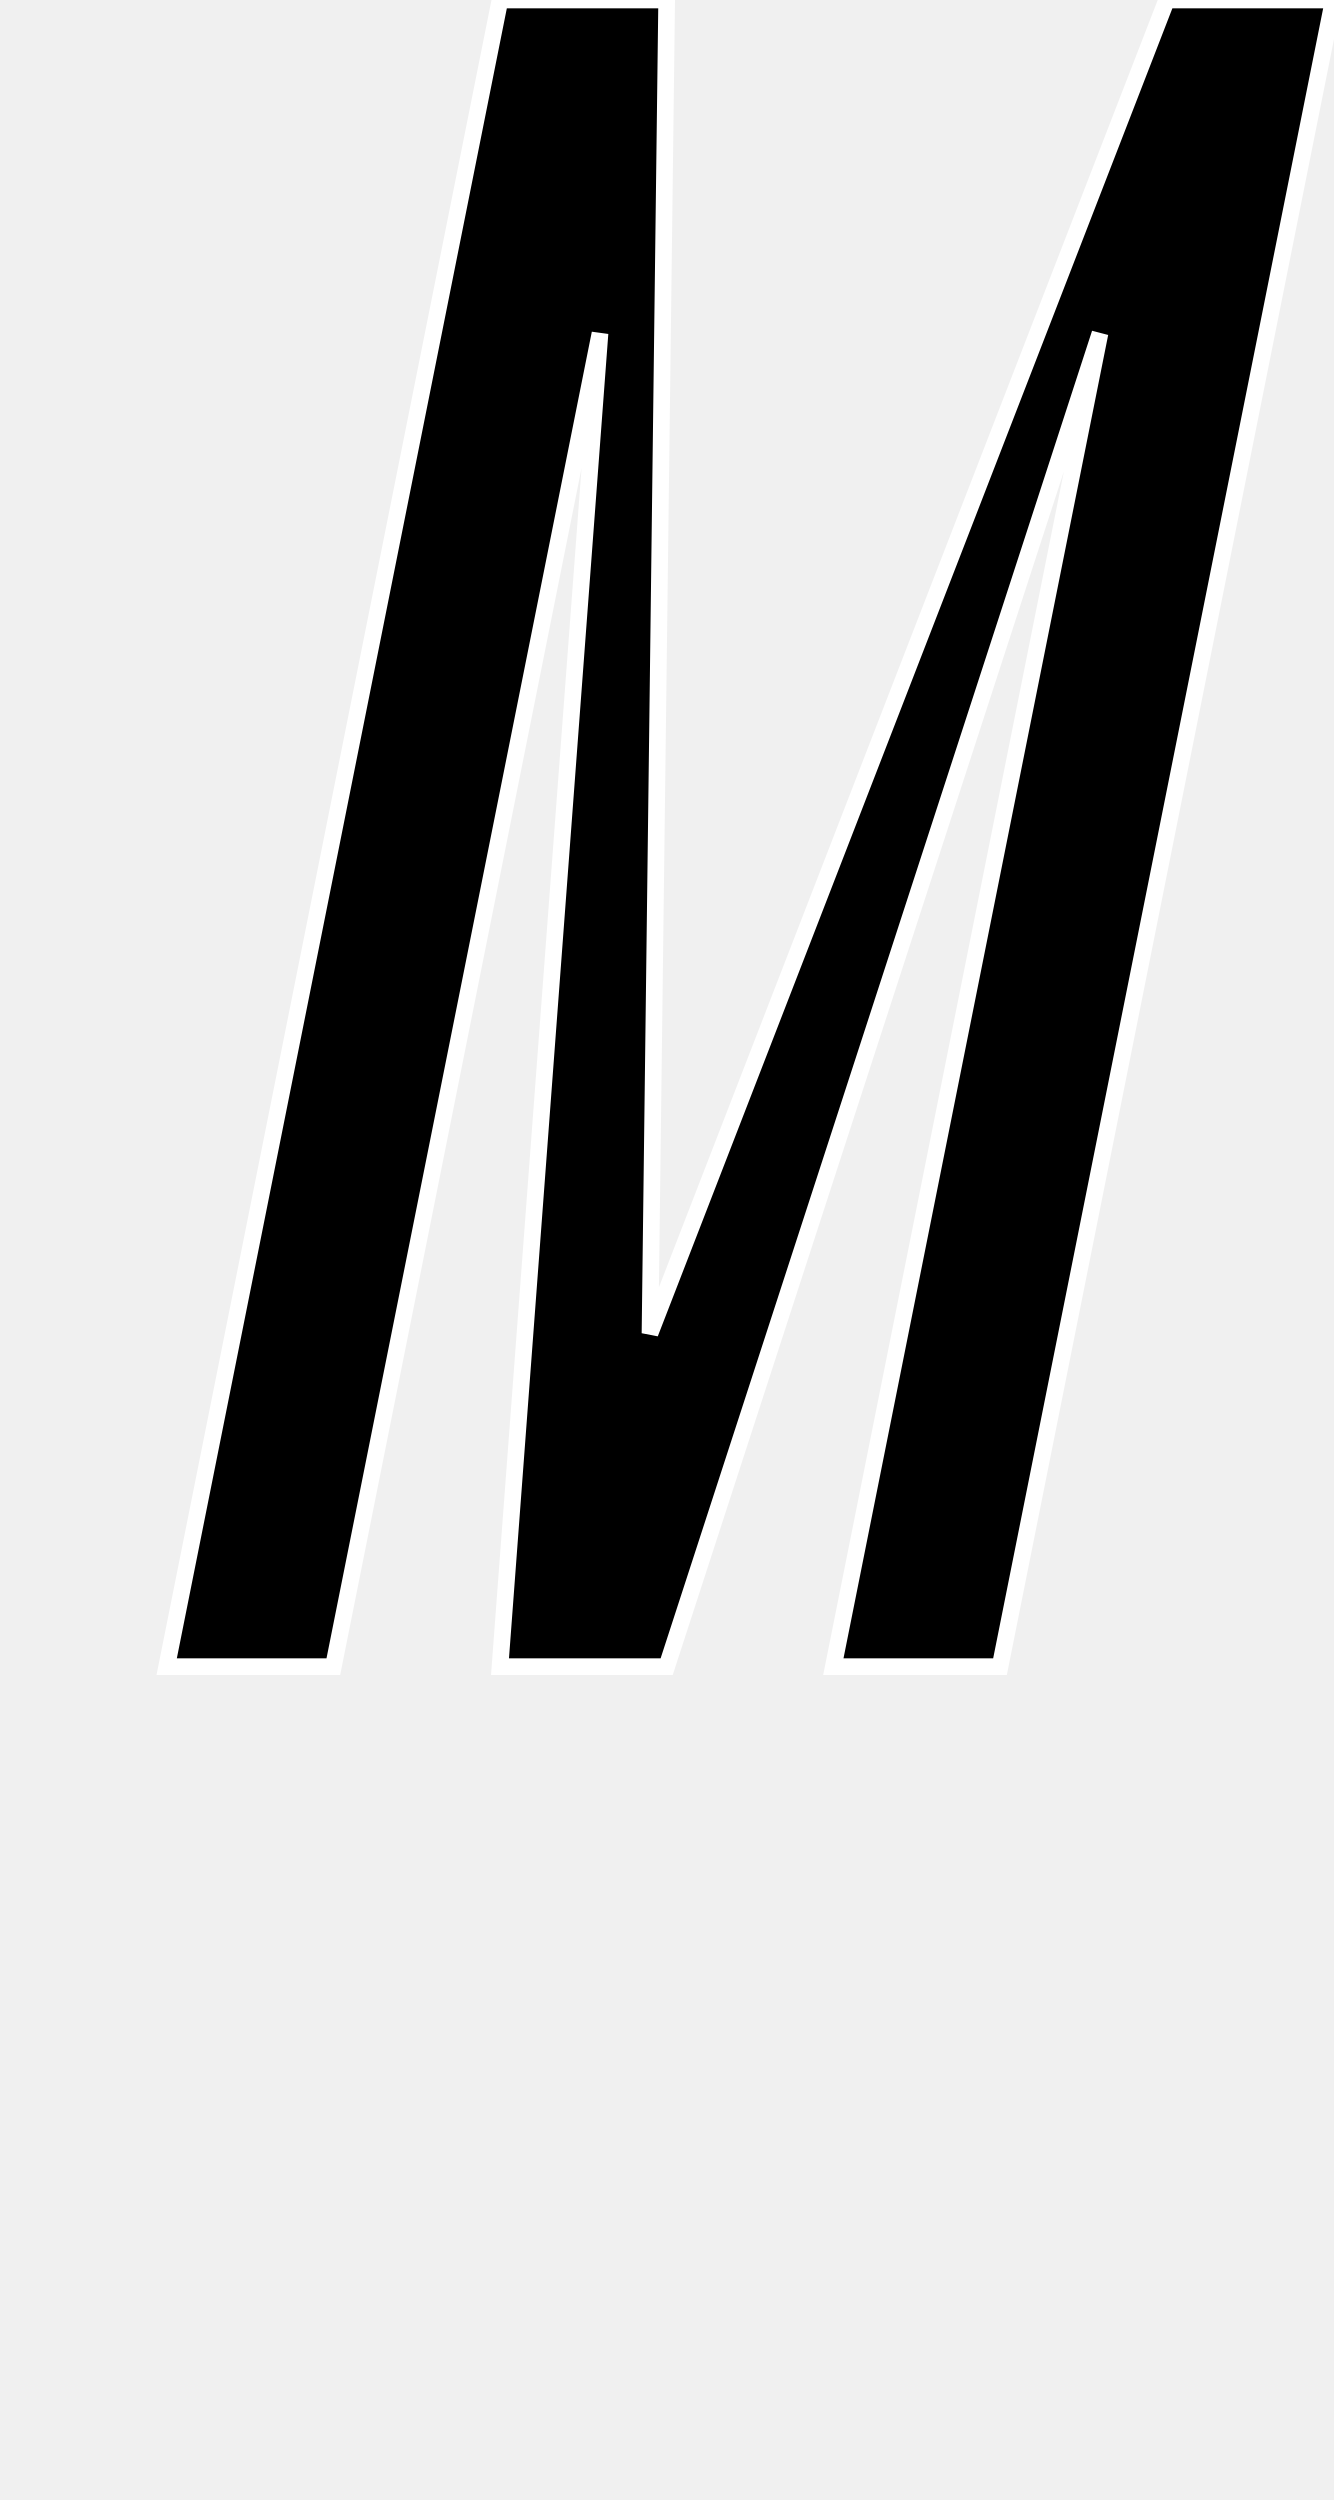
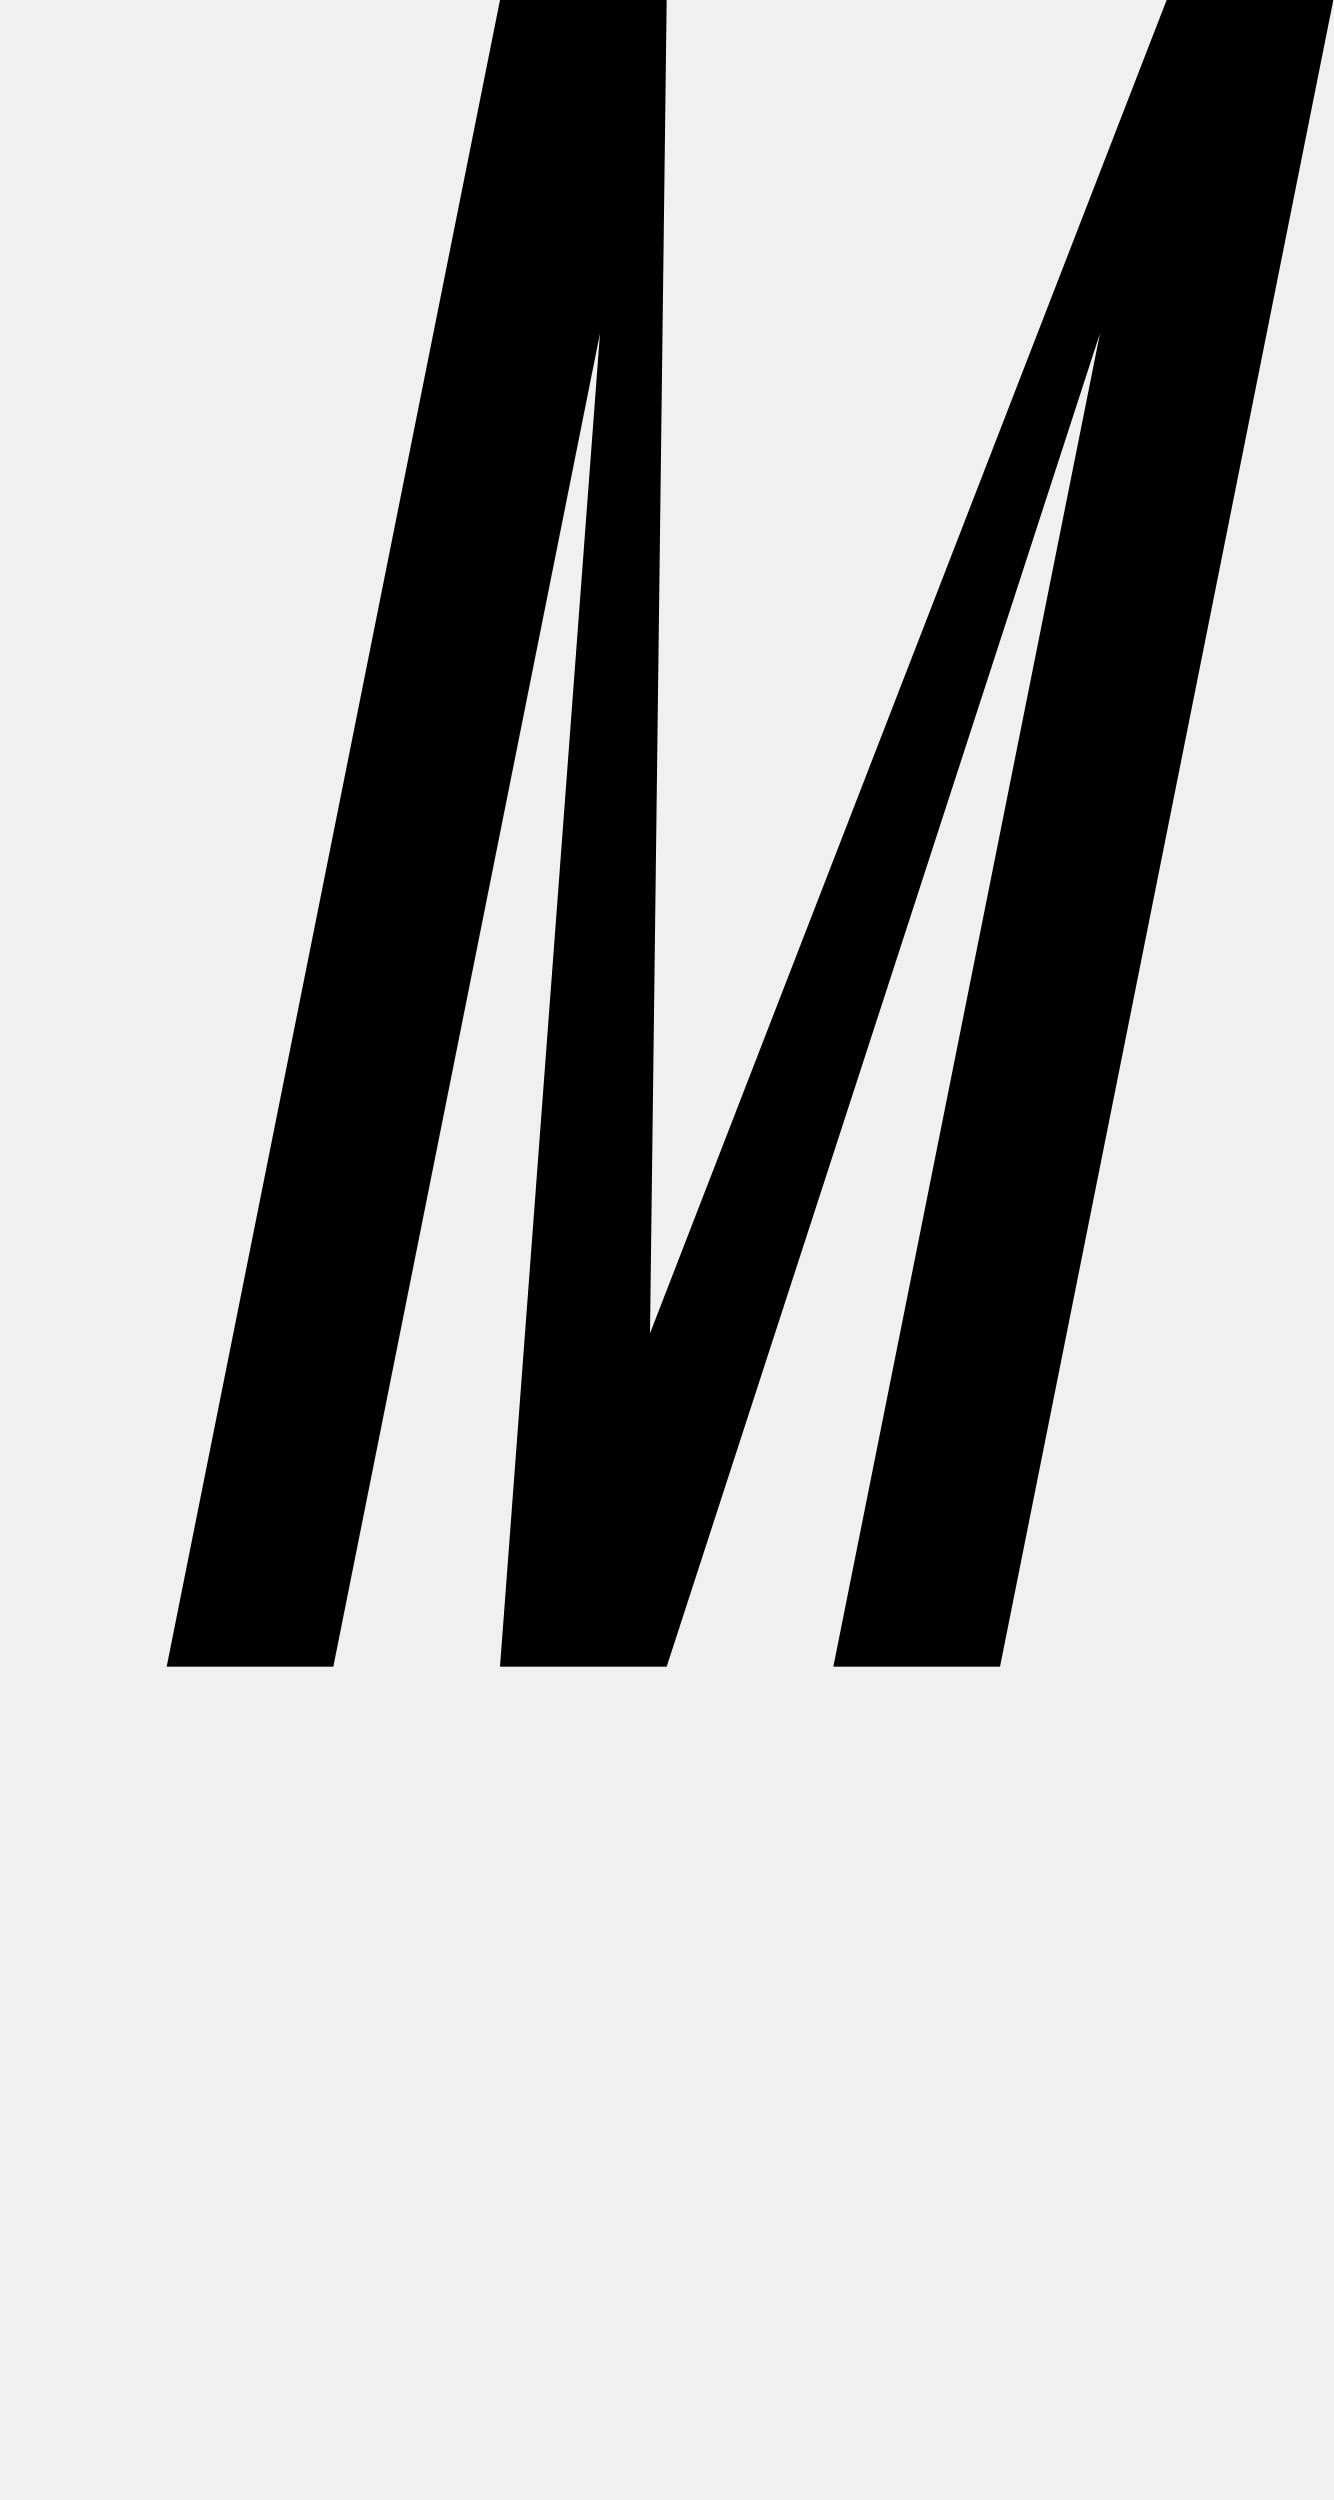
<svg xmlns="http://www.w3.org/2000/svg" viewBox="0 0 80 150" version="1.1">
-   <path d="   M 0,0   m 30,0   l -20,100   h 10   l 16,-80   l -6,80   h 10   l 26,-80   l -16,80   h 10   l 20,-100   h -10   l -31,80   l 1,-80   z   " fill="#000000" stroke="#ffffff" fill-rule="evenodd" stroke-width="1" />
+   <path d="   M 0,0   m 30,0   l -20,100   h 10   l 16,-80   l -6,80   h 10   l 26,-80   l -16,80   h 10   l 20,-100   h -10   l -31,80   l 1,-80   z   " fill="#000000" stroke="none" fill-rule="evenodd" />
</svg>
